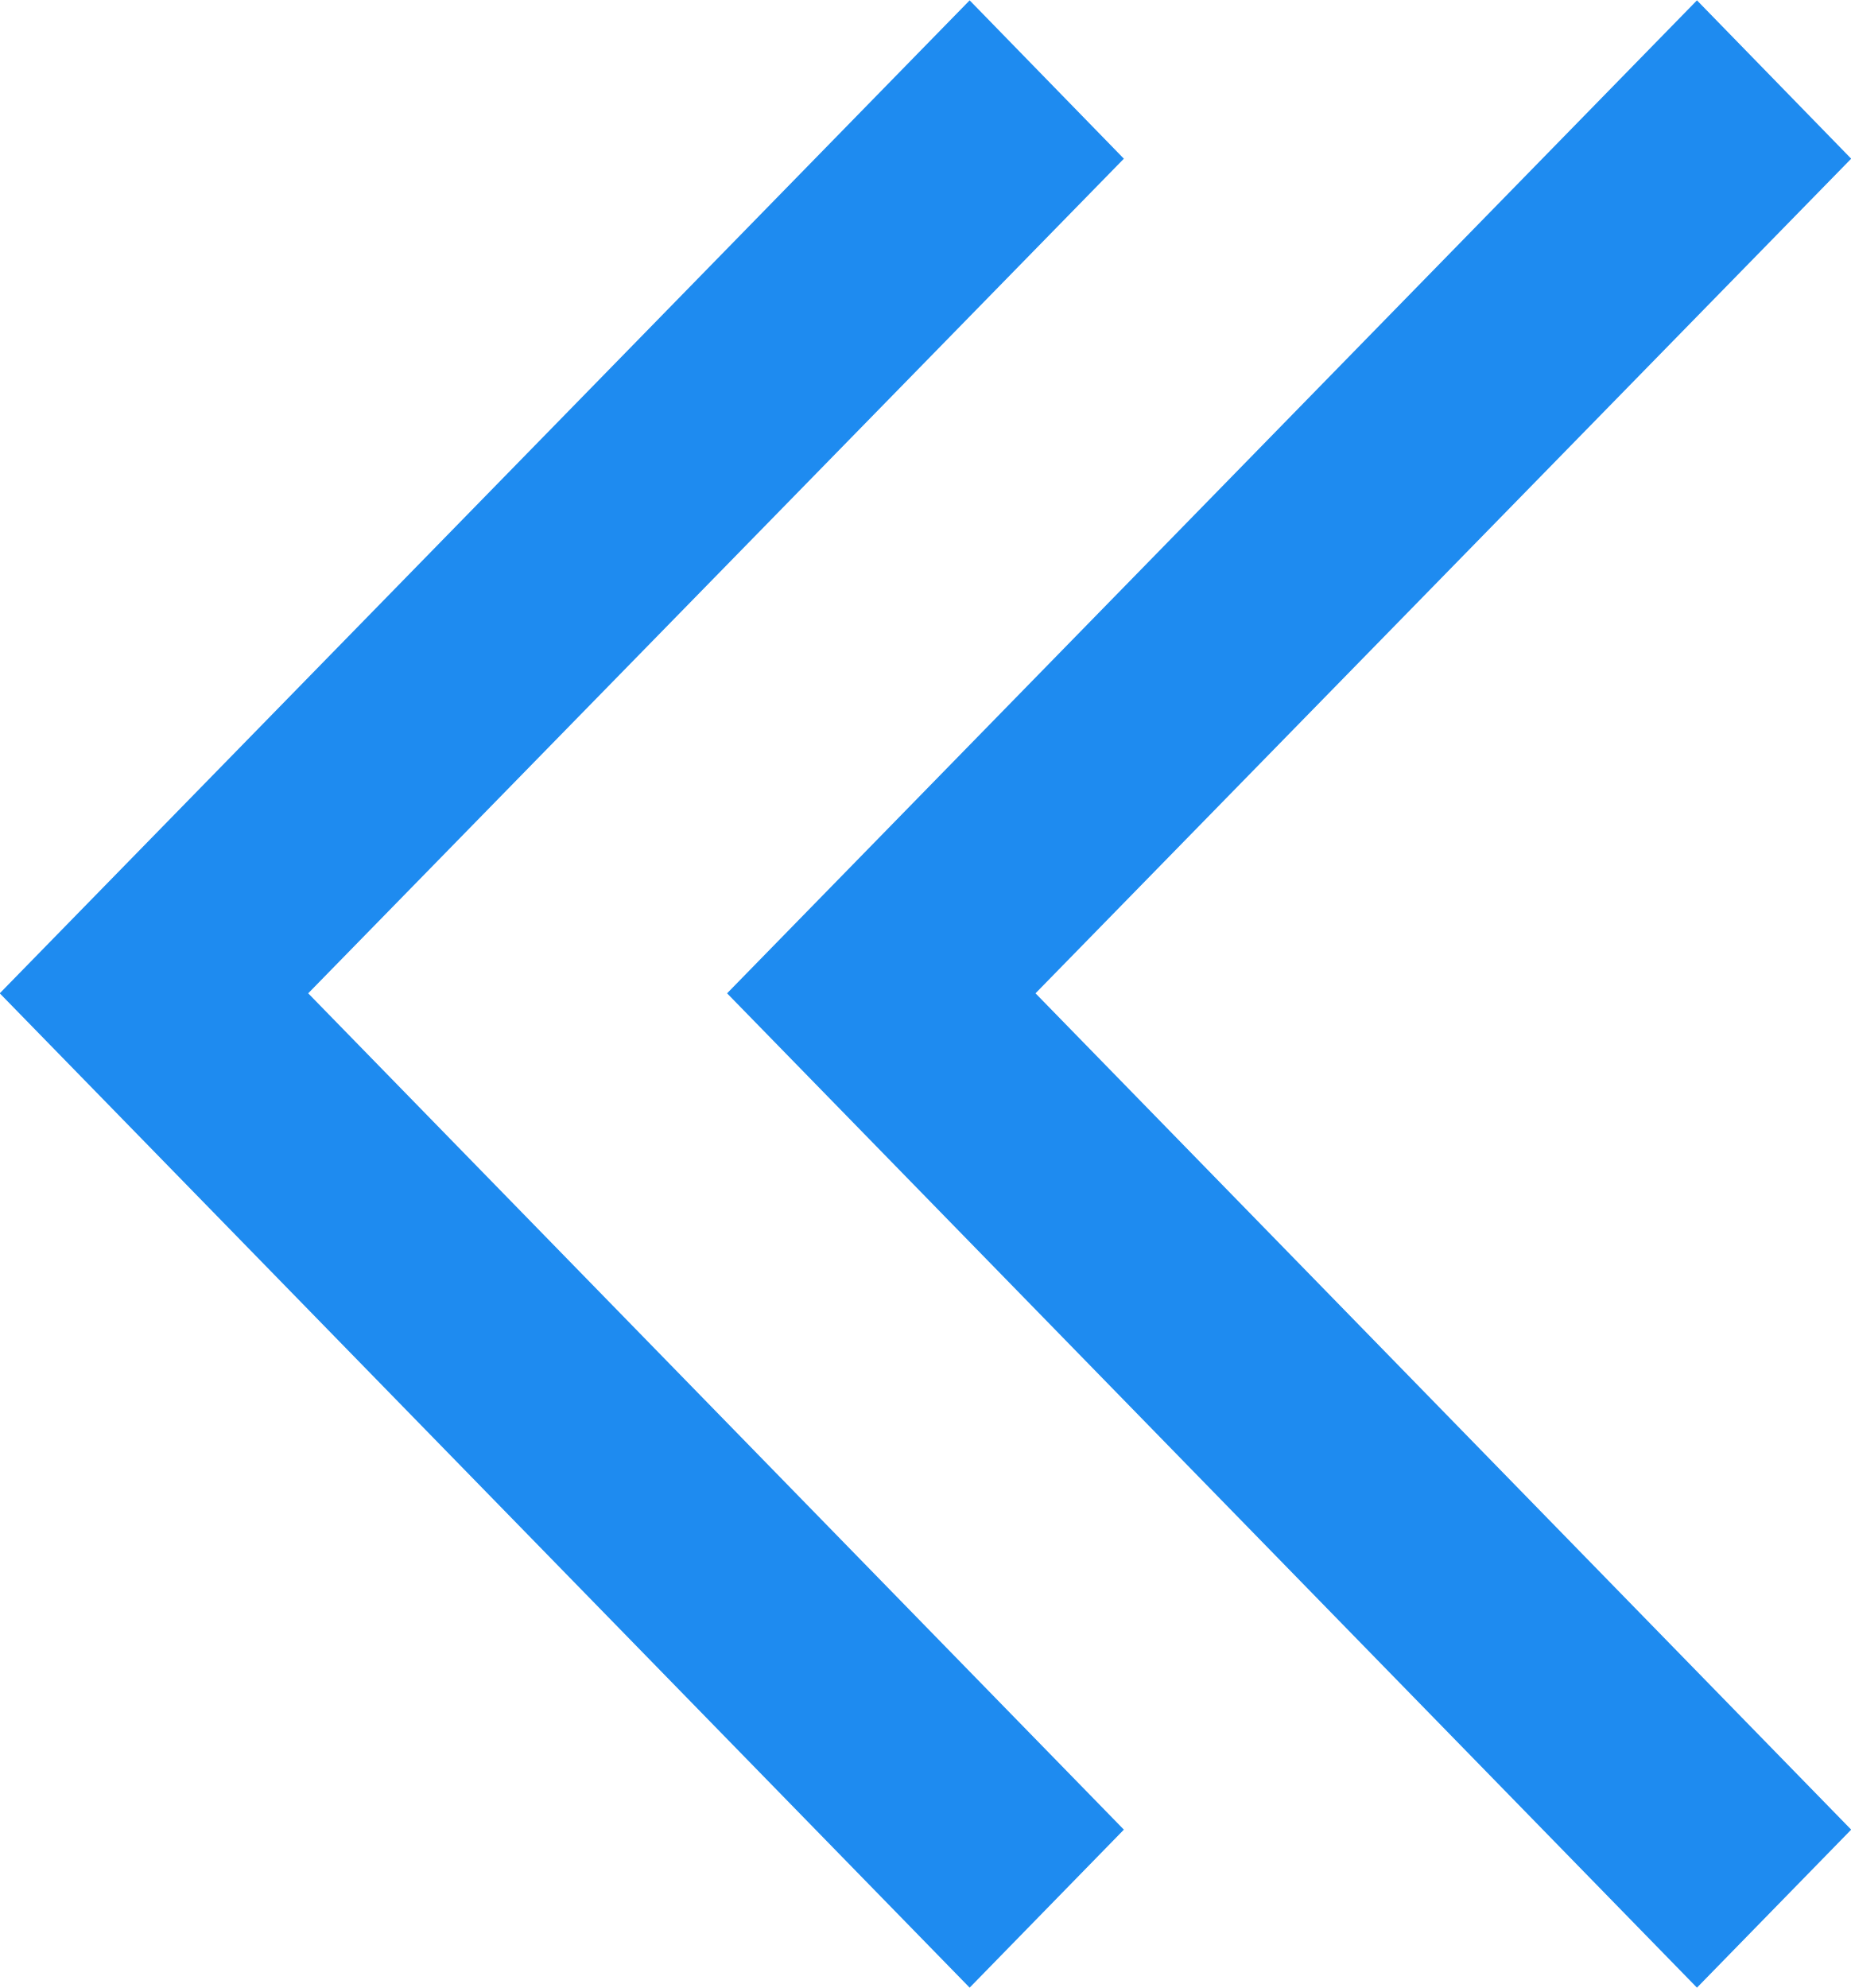
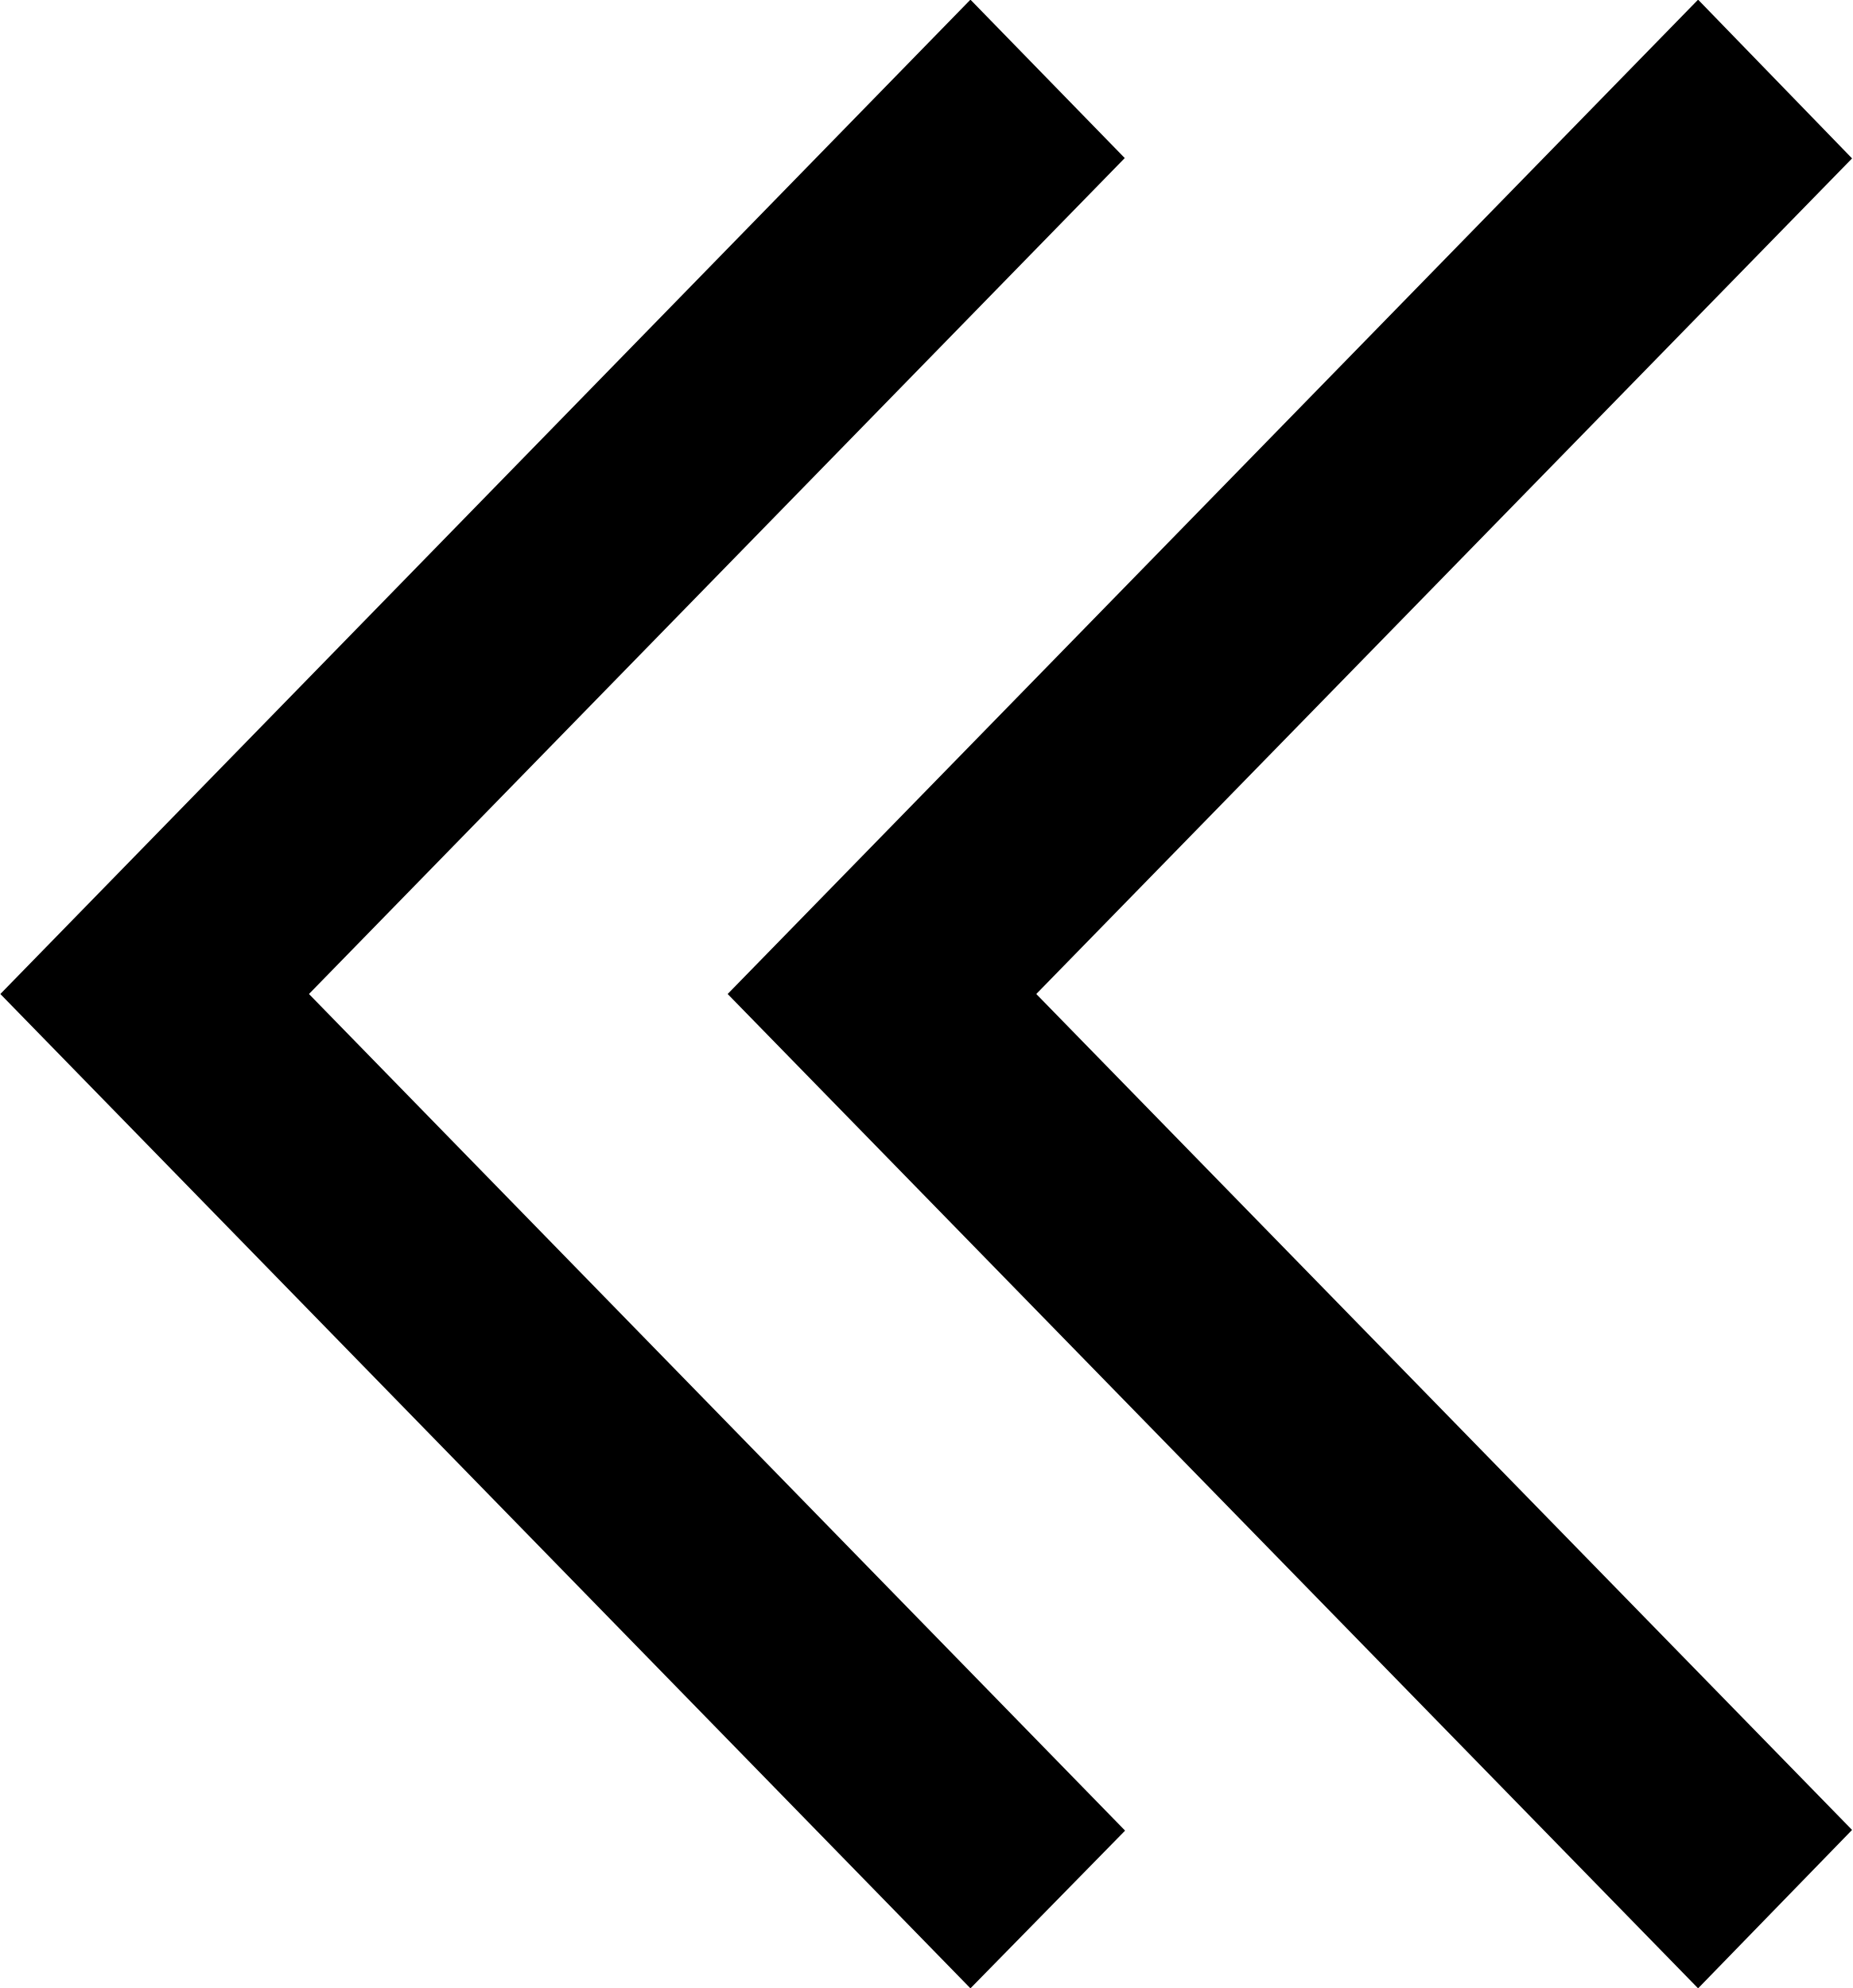
- <svg xmlns="http://www.w3.org/2000/svg" width="54" height="58" viewBox="0 0 54 58">
+ <svg xmlns="http://www.w3.org/2000/svg" width="54.02" height="57.98" viewBox="0 0 54.02 57.98">
  <defs>
-     <style>
-       .cls-1 {
-         fill: #1e8bf0;
-         fill-rule: evenodd;
-       }
-     </style>
+     <style>.cls-1{fill:#1e8bf0;}</style>
  </defs>
-   <path class="cls-1" d="M76.293,1573.01l4.5,4.62-23.8,24.35,23.8,24.4-4.5,4.61-28.3-29.01Zm21.222,0,4.5,4.62-23.8,24.35,23.8,24.4-4.5,4.61-28.3-29.01Z" transform="translate(-48 -1573)" />
+   <path d="M28.29,0l4.5,4.62L9,29l23.8,24.4L28.29,58,0,29ZM49.51,0,54,4.63,30.21,29,54,53.38,49.51,58,21.21,29Z" transform="translate(0.01 -0.01)" />
</svg>
